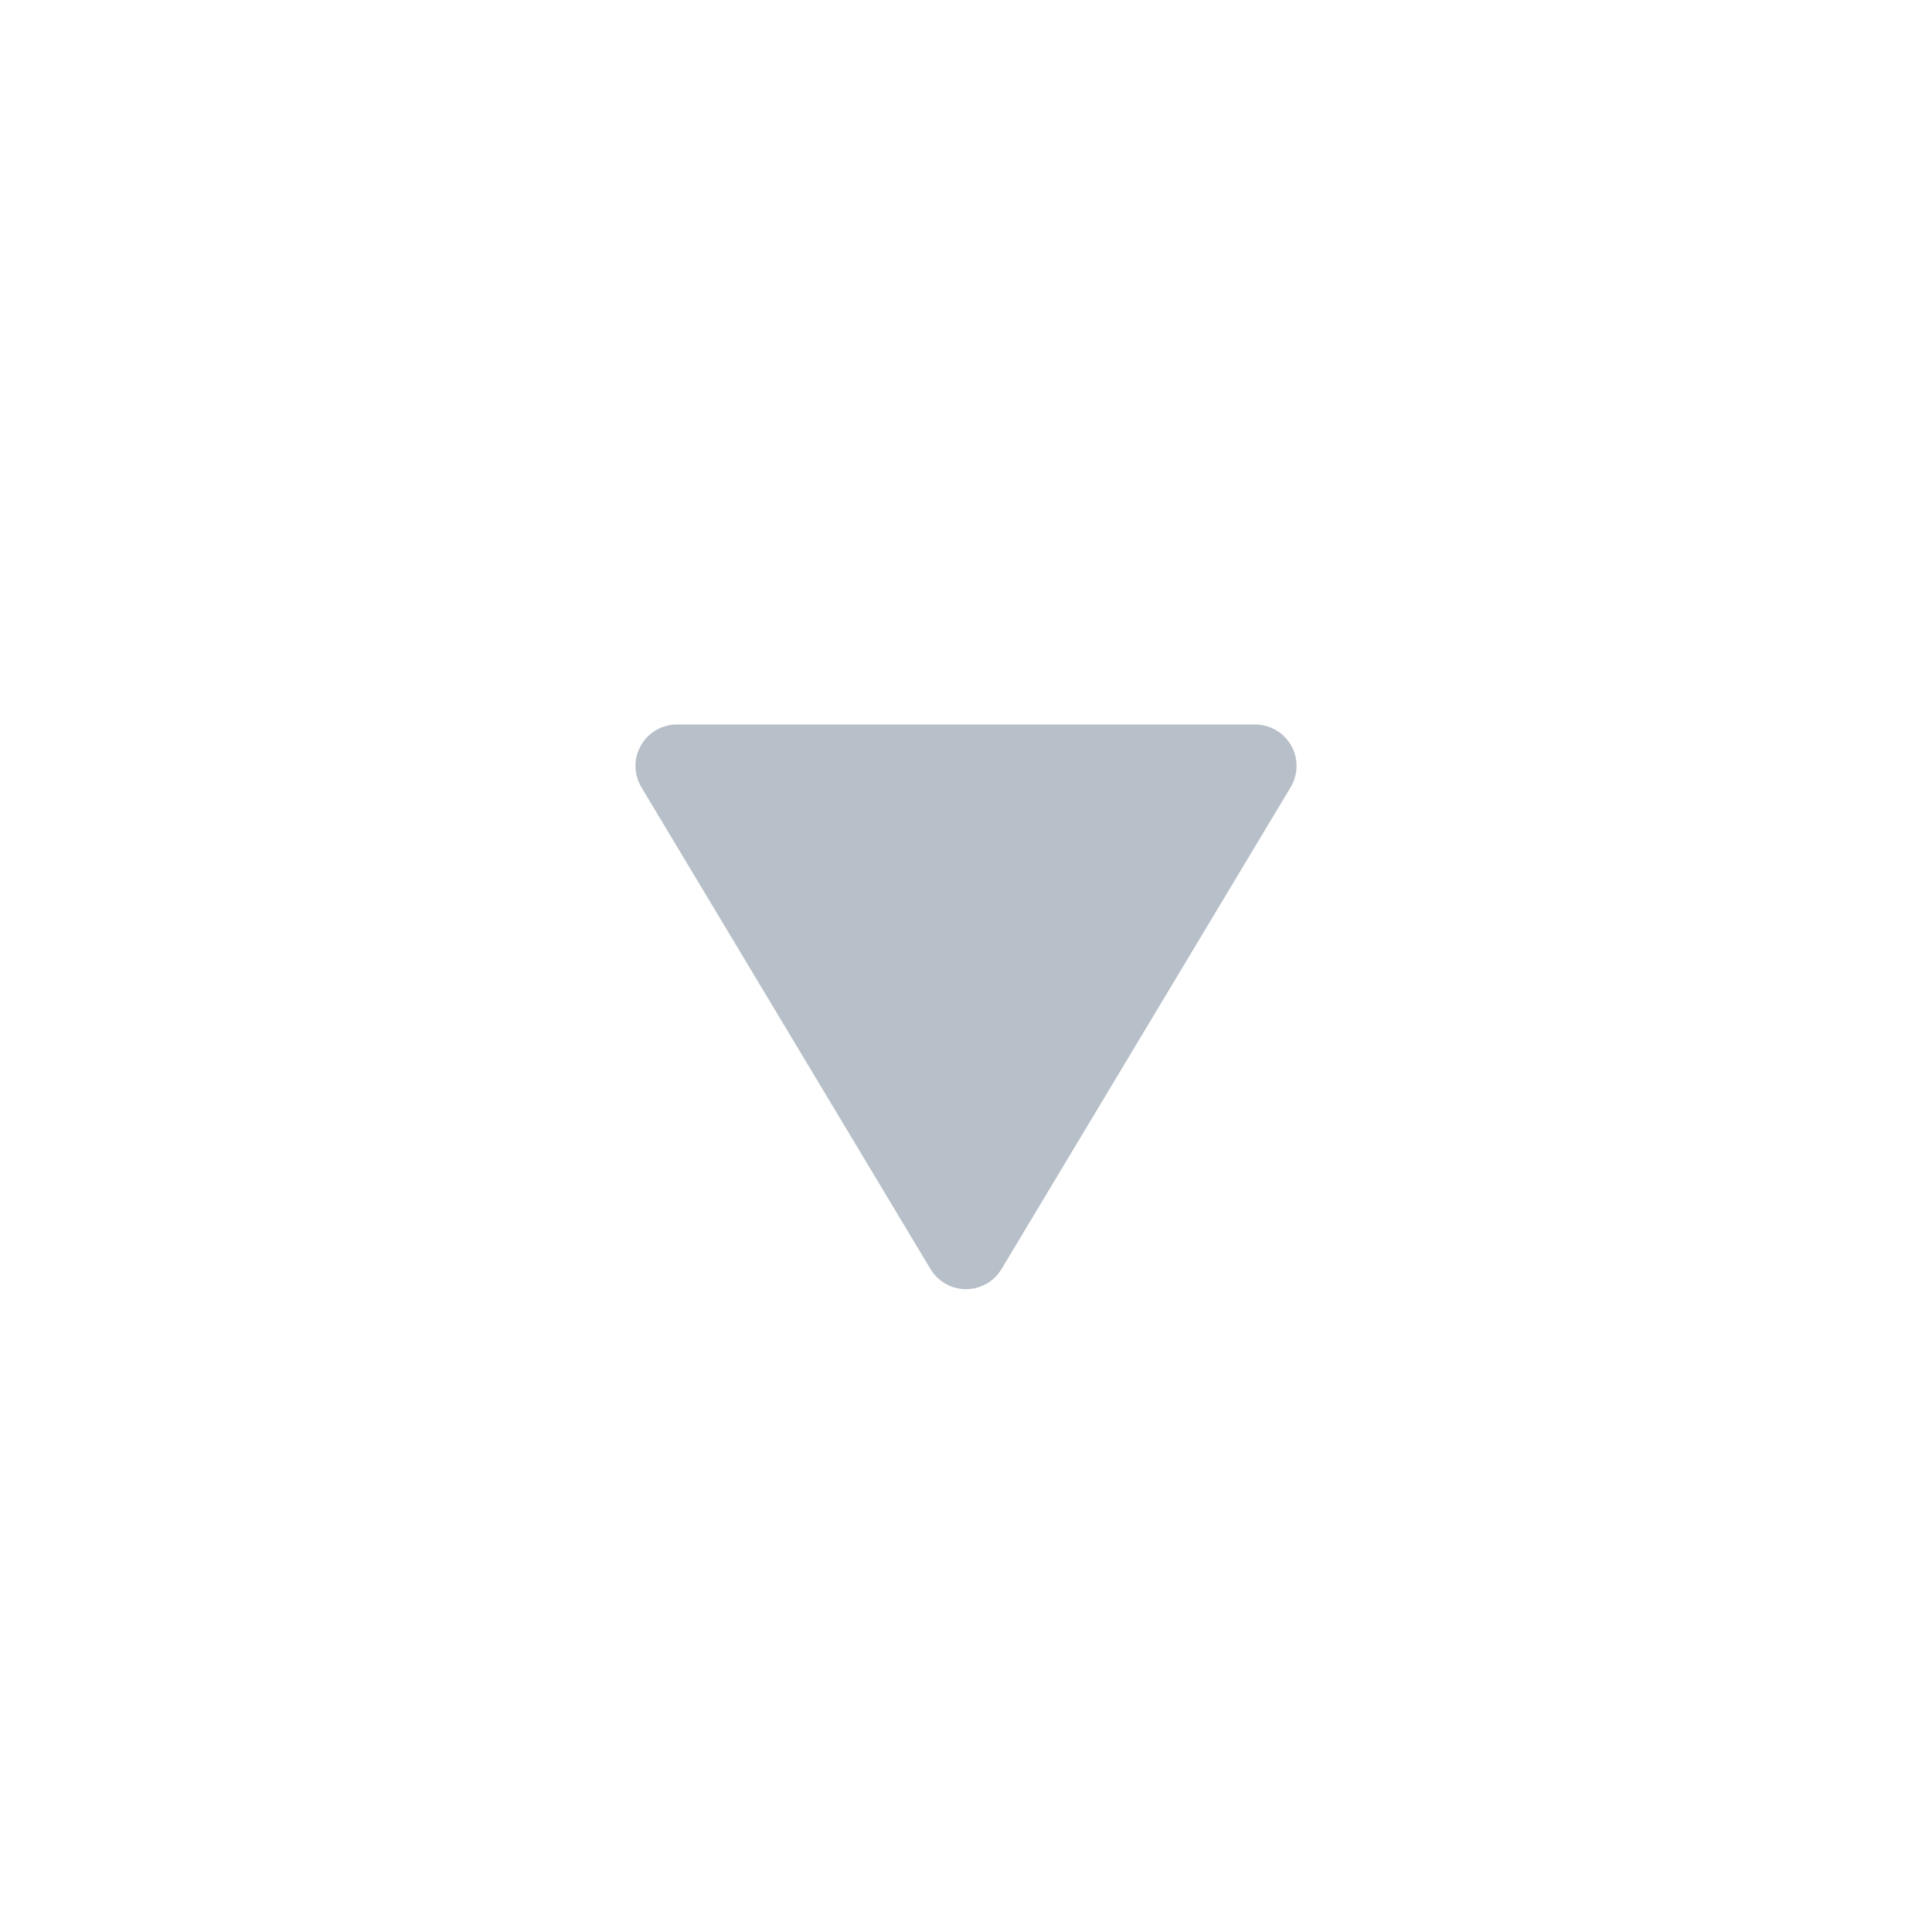
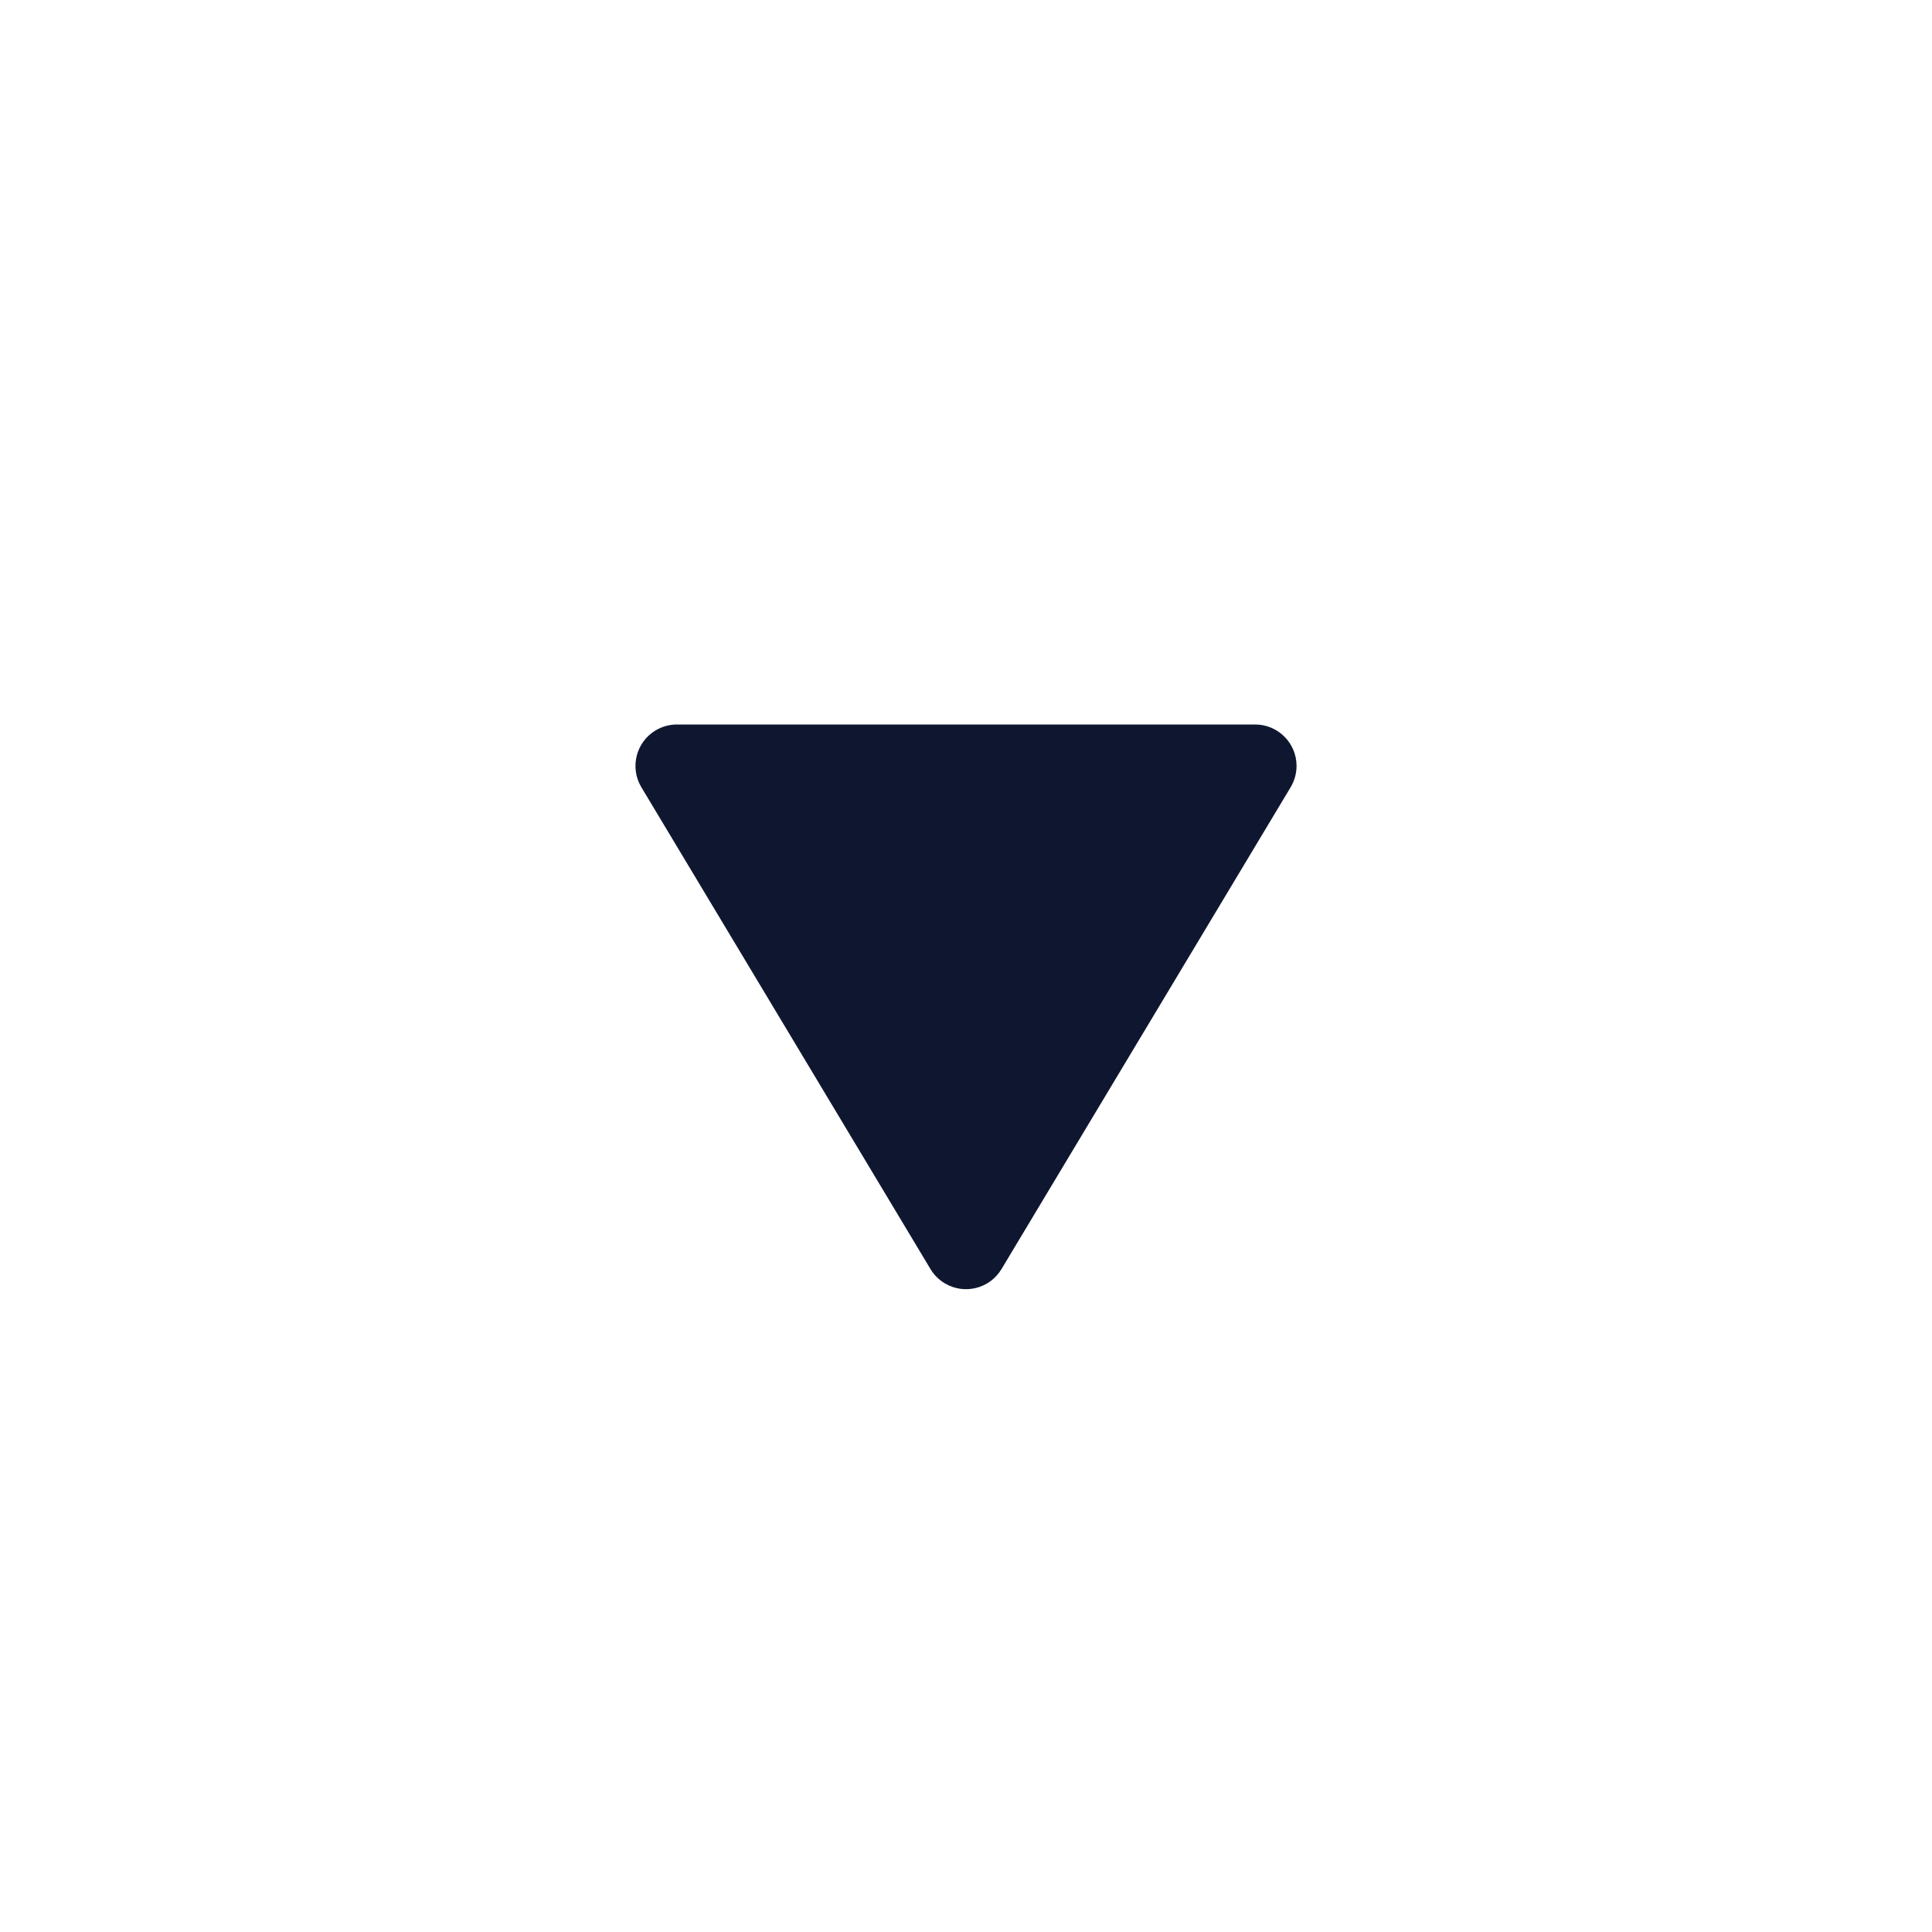
<svg xmlns="http://www.w3.org/2000/svg" width="32px" height="32px" viewBox="0 0 32 32" version="1.1">
-   <g id="页面-3" stroke="none" stroke-width="1" fill="none" fill-rule="evenodd">
-     <g id="Settings" transform="translate(-1221, -353)" fill="#B7BFC8">
-       <g id="编组-20" transform="translate(600, 187)">
-         <g id="编组-18" transform="translate(50, 95)">
-           <g id="编组-9" transform="translate(420, 38)">
-             <g id="编组-6" transform="translate(47, 29)">
-               <g id="icon_down" transform="translate(104, 4)">
-                 <path d="M16.588,12.98 L21.377,20.961 C21.572,21.286 21.466,21.707 21.142,21.902 C21.035,21.966 20.913,22 20.789,22 L11.211,22 C10.832,22 10.525,21.693 10.525,21.314 C10.525,21.19 10.559,21.068 10.623,20.961 L15.412,12.98 C15.607,12.655 16.028,12.55 16.353,12.745 C16.449,12.803 16.53,12.883 16.588,12.98 Z" id="三角形" transform="translate(16, 17) rotate(-180) translate(-16, -17) " />
+   <g id="页面-4" stroke="none" stroke-width="1" fill="none" fill-rule="evenodd">
+     <g id="Pool_Add-Liquidity_no-connect" transform="translate(-1221, -322)" fill="#0F1730">
+       <g id="编组-20" transform="translate(615, 163)">
+         <g id="形状结合">
+           <g id="编组-18" transform="translate(40, 97)">
+             <g id="编组-9" transform="translate(420, 34)">
+               <g id="编组-6" transform="translate(50, 24)">
+                 <g id="icon_down" transform="translate(96, 4)">
+                   <path d="M16.588,12.98 L21.377,20.961 C21.572,21.286 21.466,21.707 21.142,21.902 C21.035,21.966 20.913,22 20.789,22 L11.211,22 C10.832,22 10.525,21.693 10.525,21.314 C10.525,21.19 10.559,21.068 10.623,20.961 L15.412,12.98 C15.607,12.655 16.028,12.55 16.353,12.745 C16.449,12.803 16.53,12.883 16.588,12.98 Z" id="三角形" transform="translate(16, 17) rotate(-180) translate(-16, -17) " />
+                 </g>
              </g>
            </g>
          </g>
        </g>
      </g>
    </g>
  </g>
</svg>
